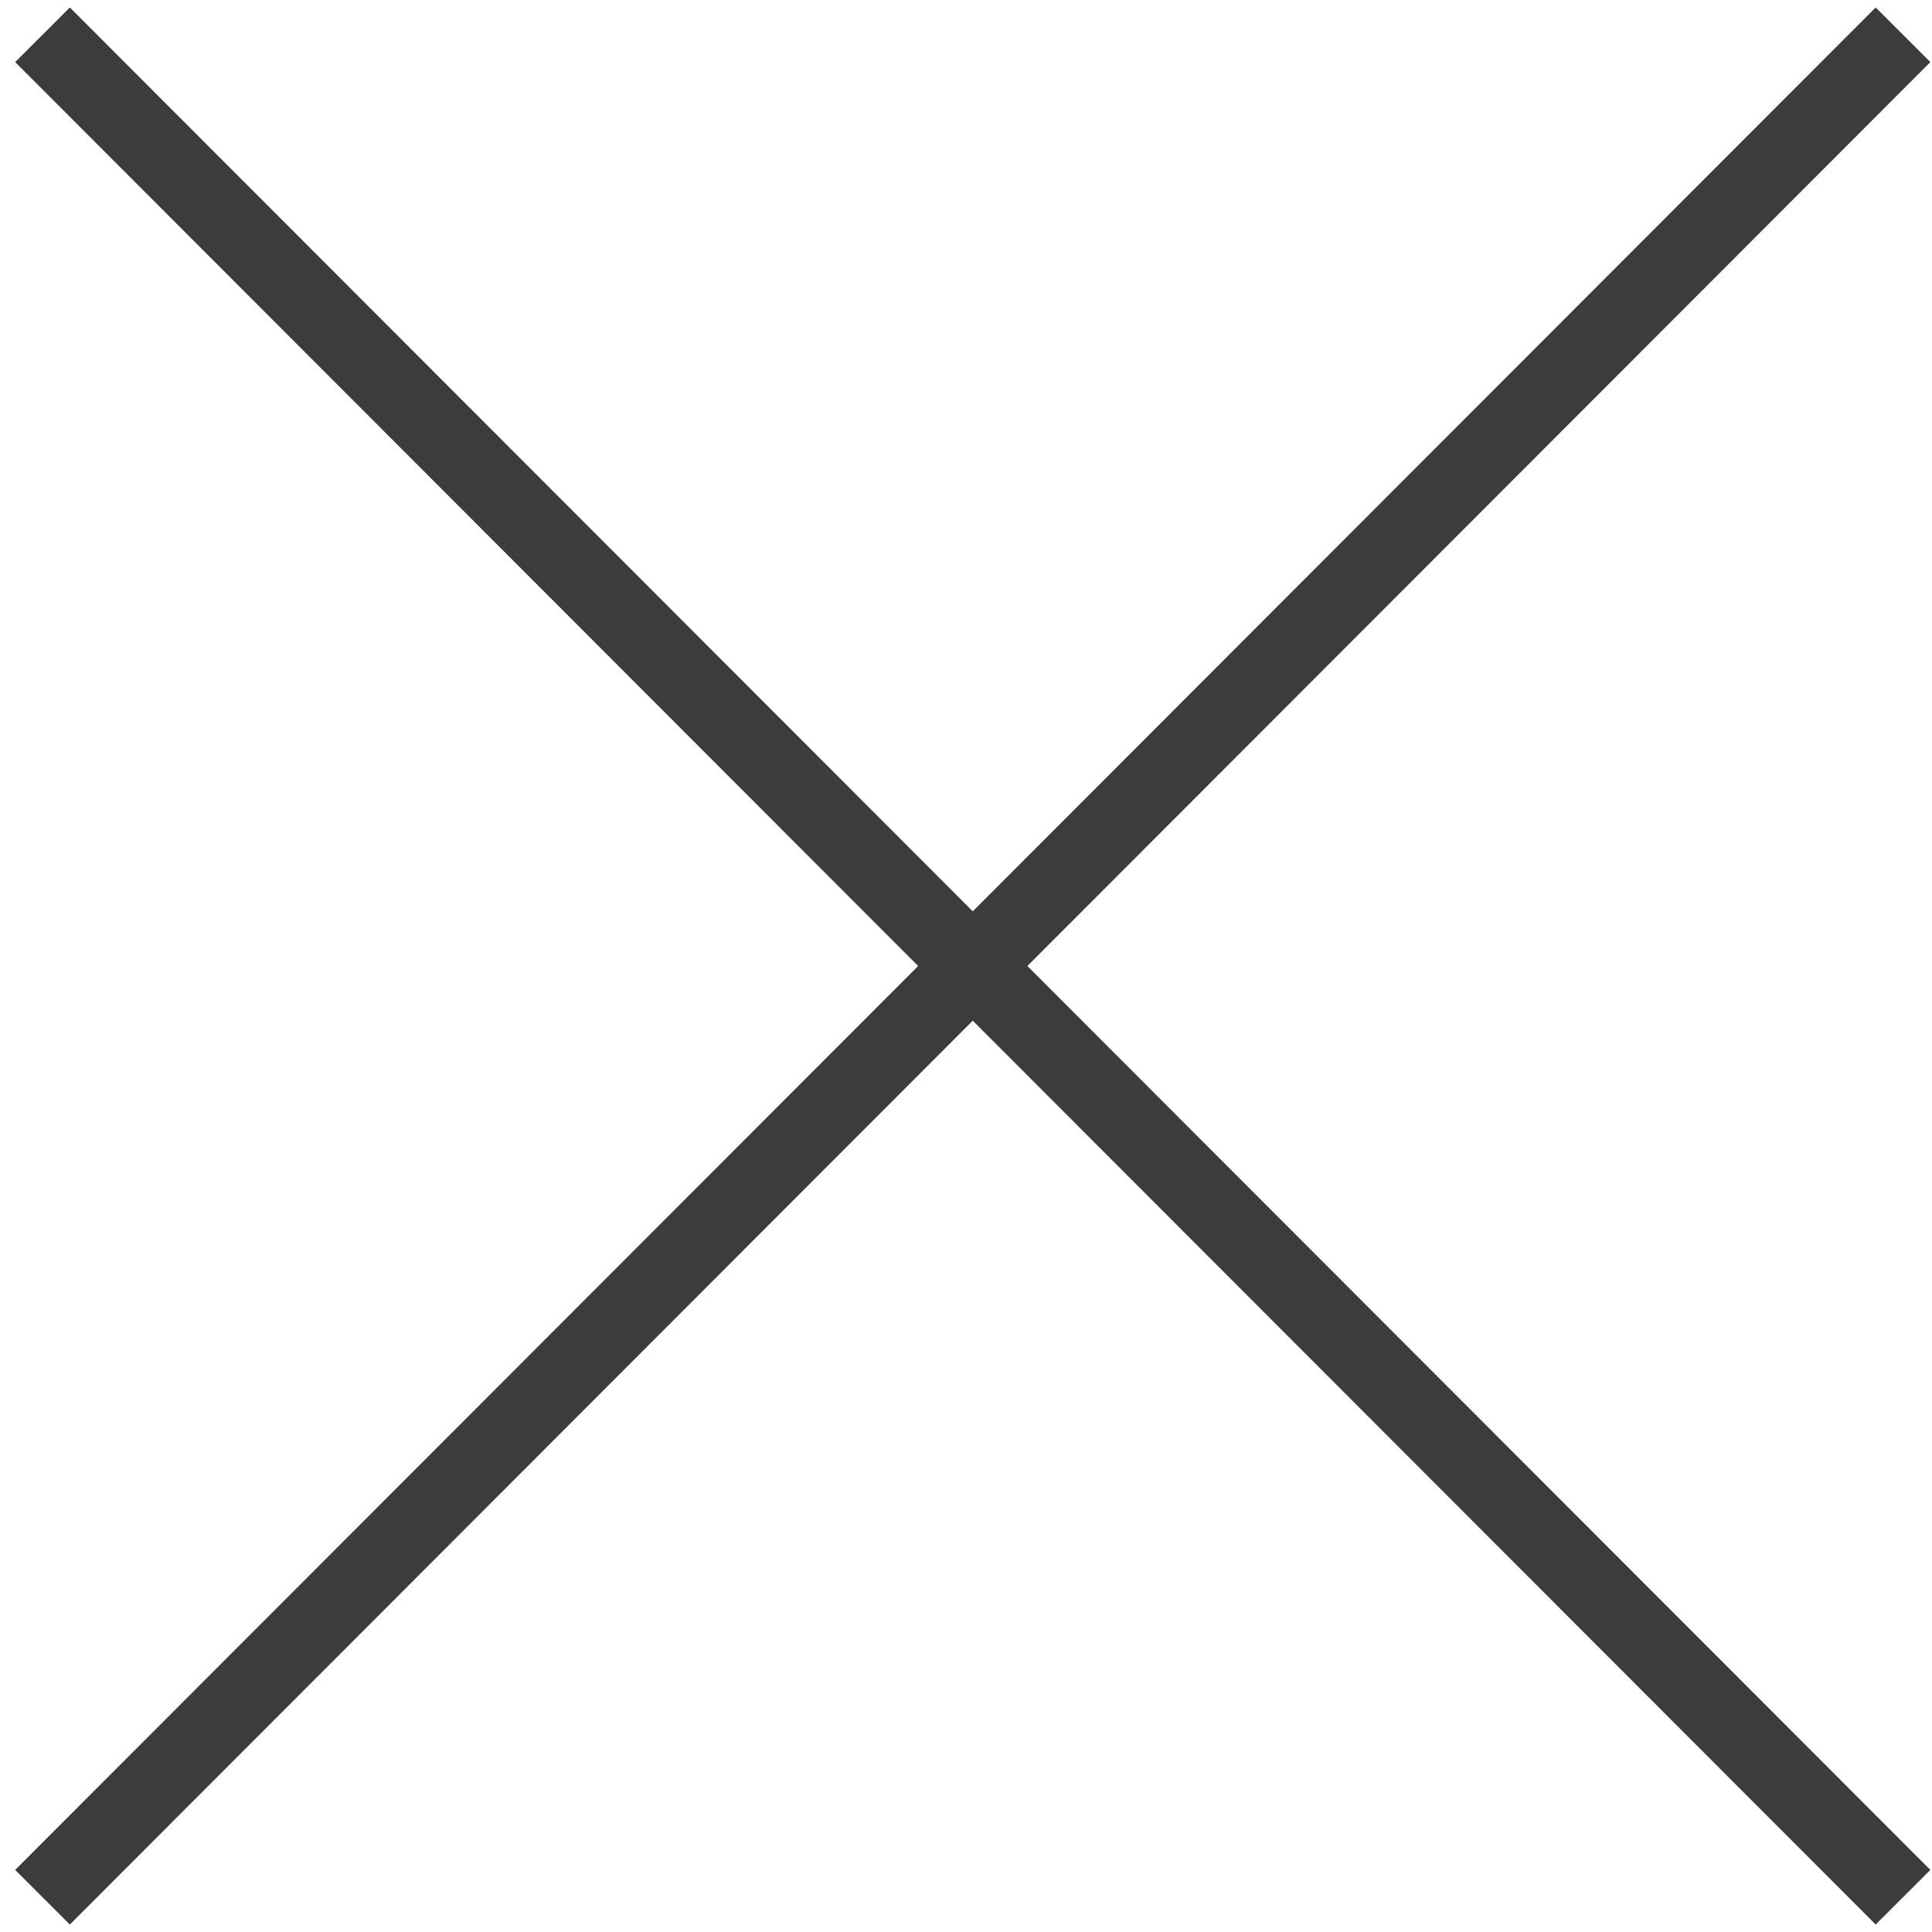
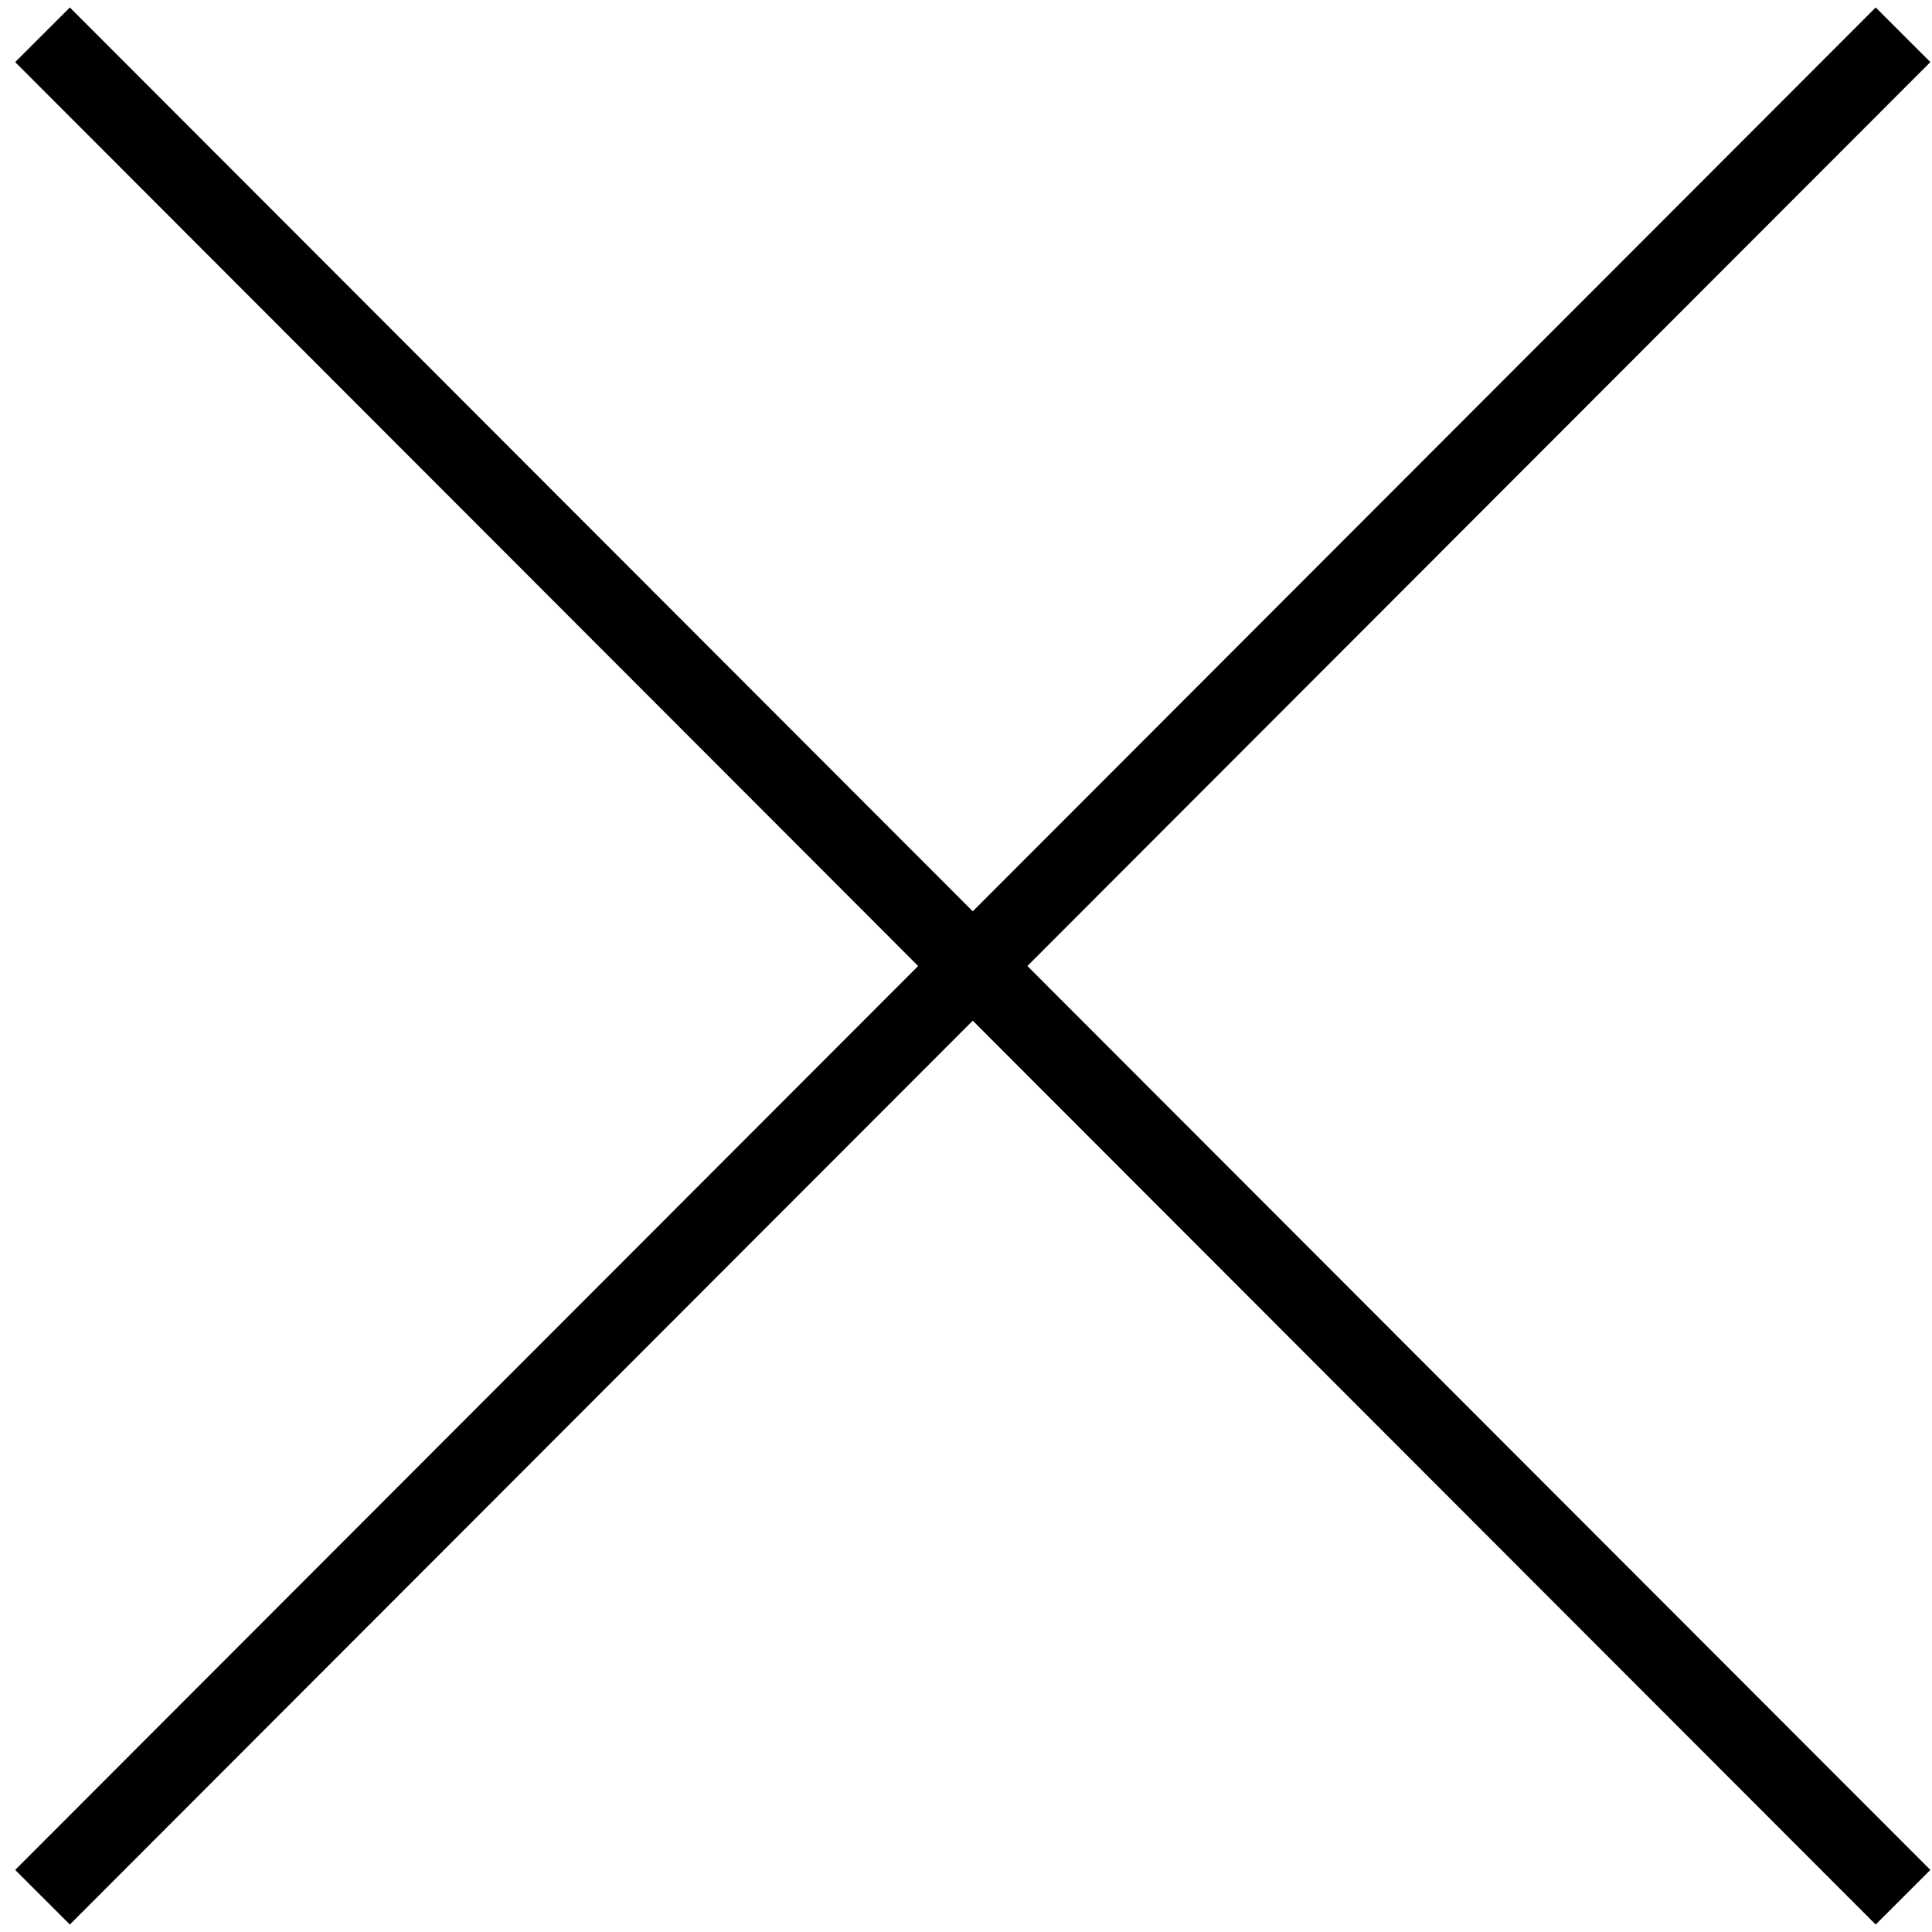
- <svg xmlns="http://www.w3.org/2000/svg" version="1.1" id="Layer_1" x="0px" y="0px" viewBox="0 0 100 100" style="enable-background:new 0 0 100 100;" xml:space="preserve">
-   <style type="text/css">
- 	.st0{fill:none;stroke:#3C3C3C;stroke-width:4;stroke-miterlimit:10;}
- </style>
-   <line class="st0" x1="2.2" y1="98.2" x2="98.5" y2="1.8" />
-   <line class="st0" x1="2.2" y1="1.8" x2="98.5" y2="98.2" />
+ <svg xmlns="http://www.w3.org/2000/svg" version="1.1" id="Layer_1" x="0px" y="0px" viewBox="0 0 100 100" enable-background="new 0 0 100 100" xml:space="preserve">
+   <line fill="none" stroke="currentColor" stroke-width="4" stroke-miterlimit="10" x1="2.2" y1="98.2" x2="98.5" y2="1.8" />
+   <line fill="none" stroke="currentColor" stroke-width="4" stroke-miterlimit="10" x1="2.2" y1="1.8" x2="98.5" y2="98.2" />
</svg>
